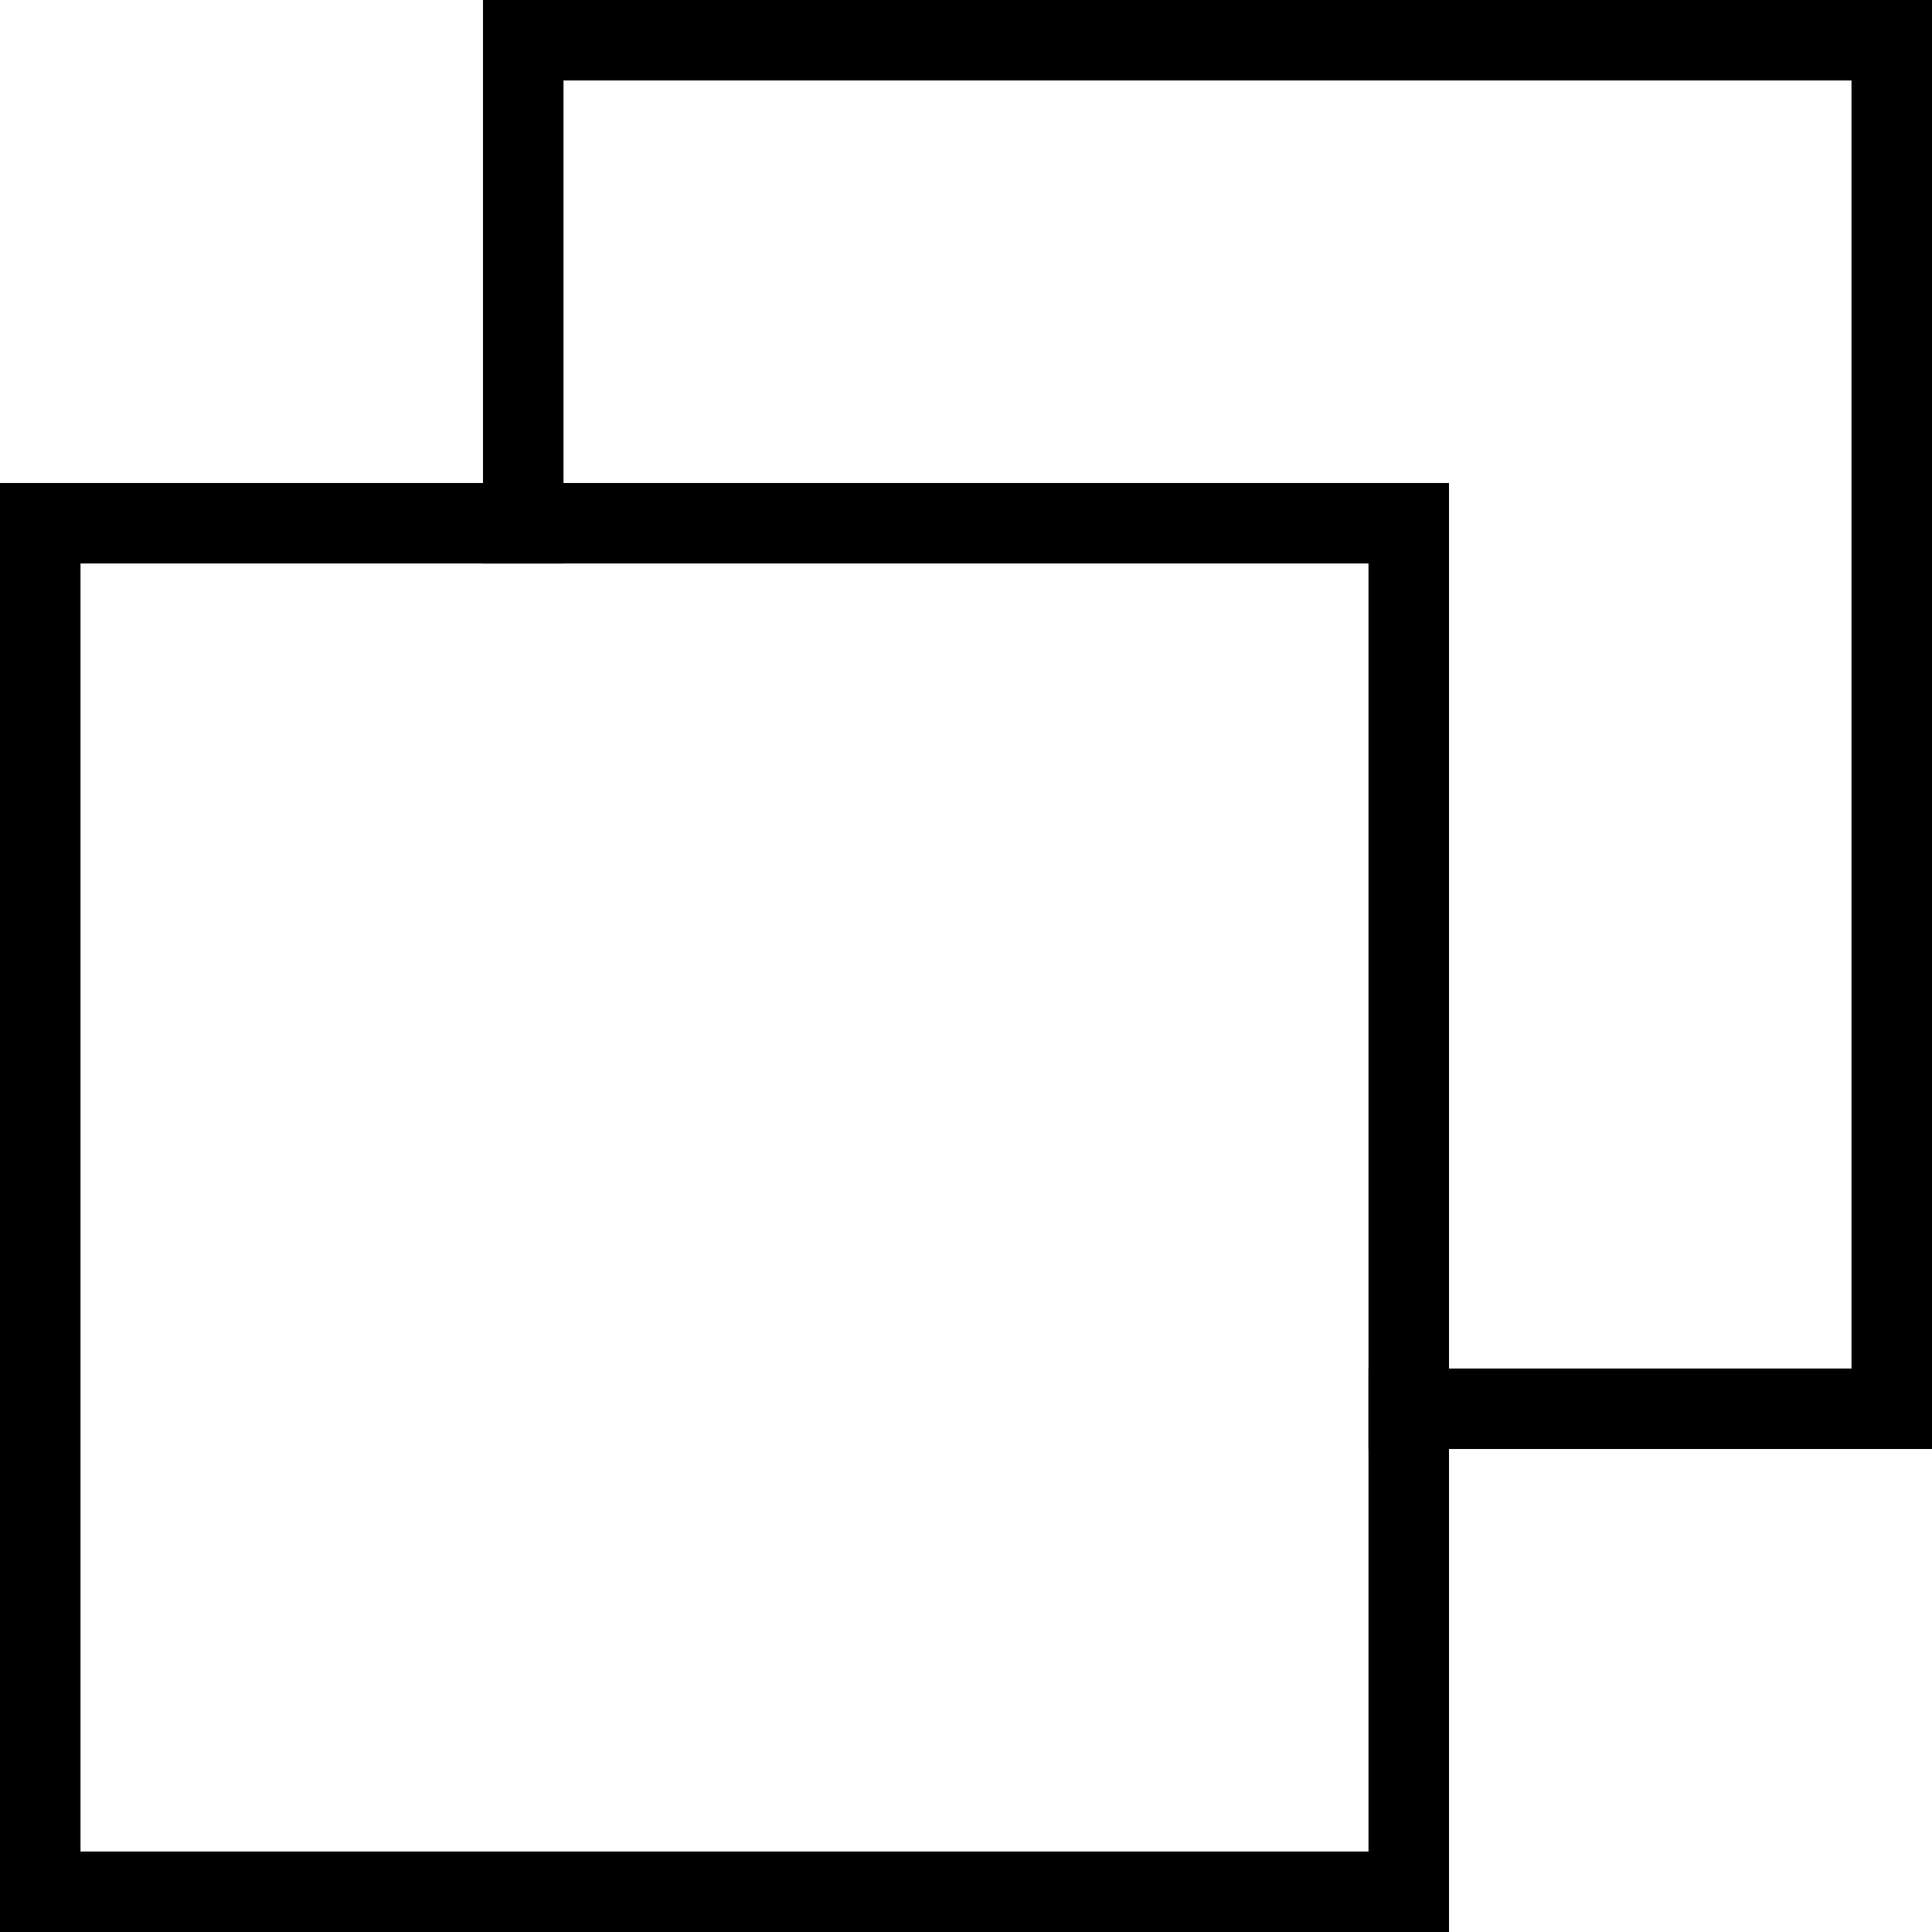
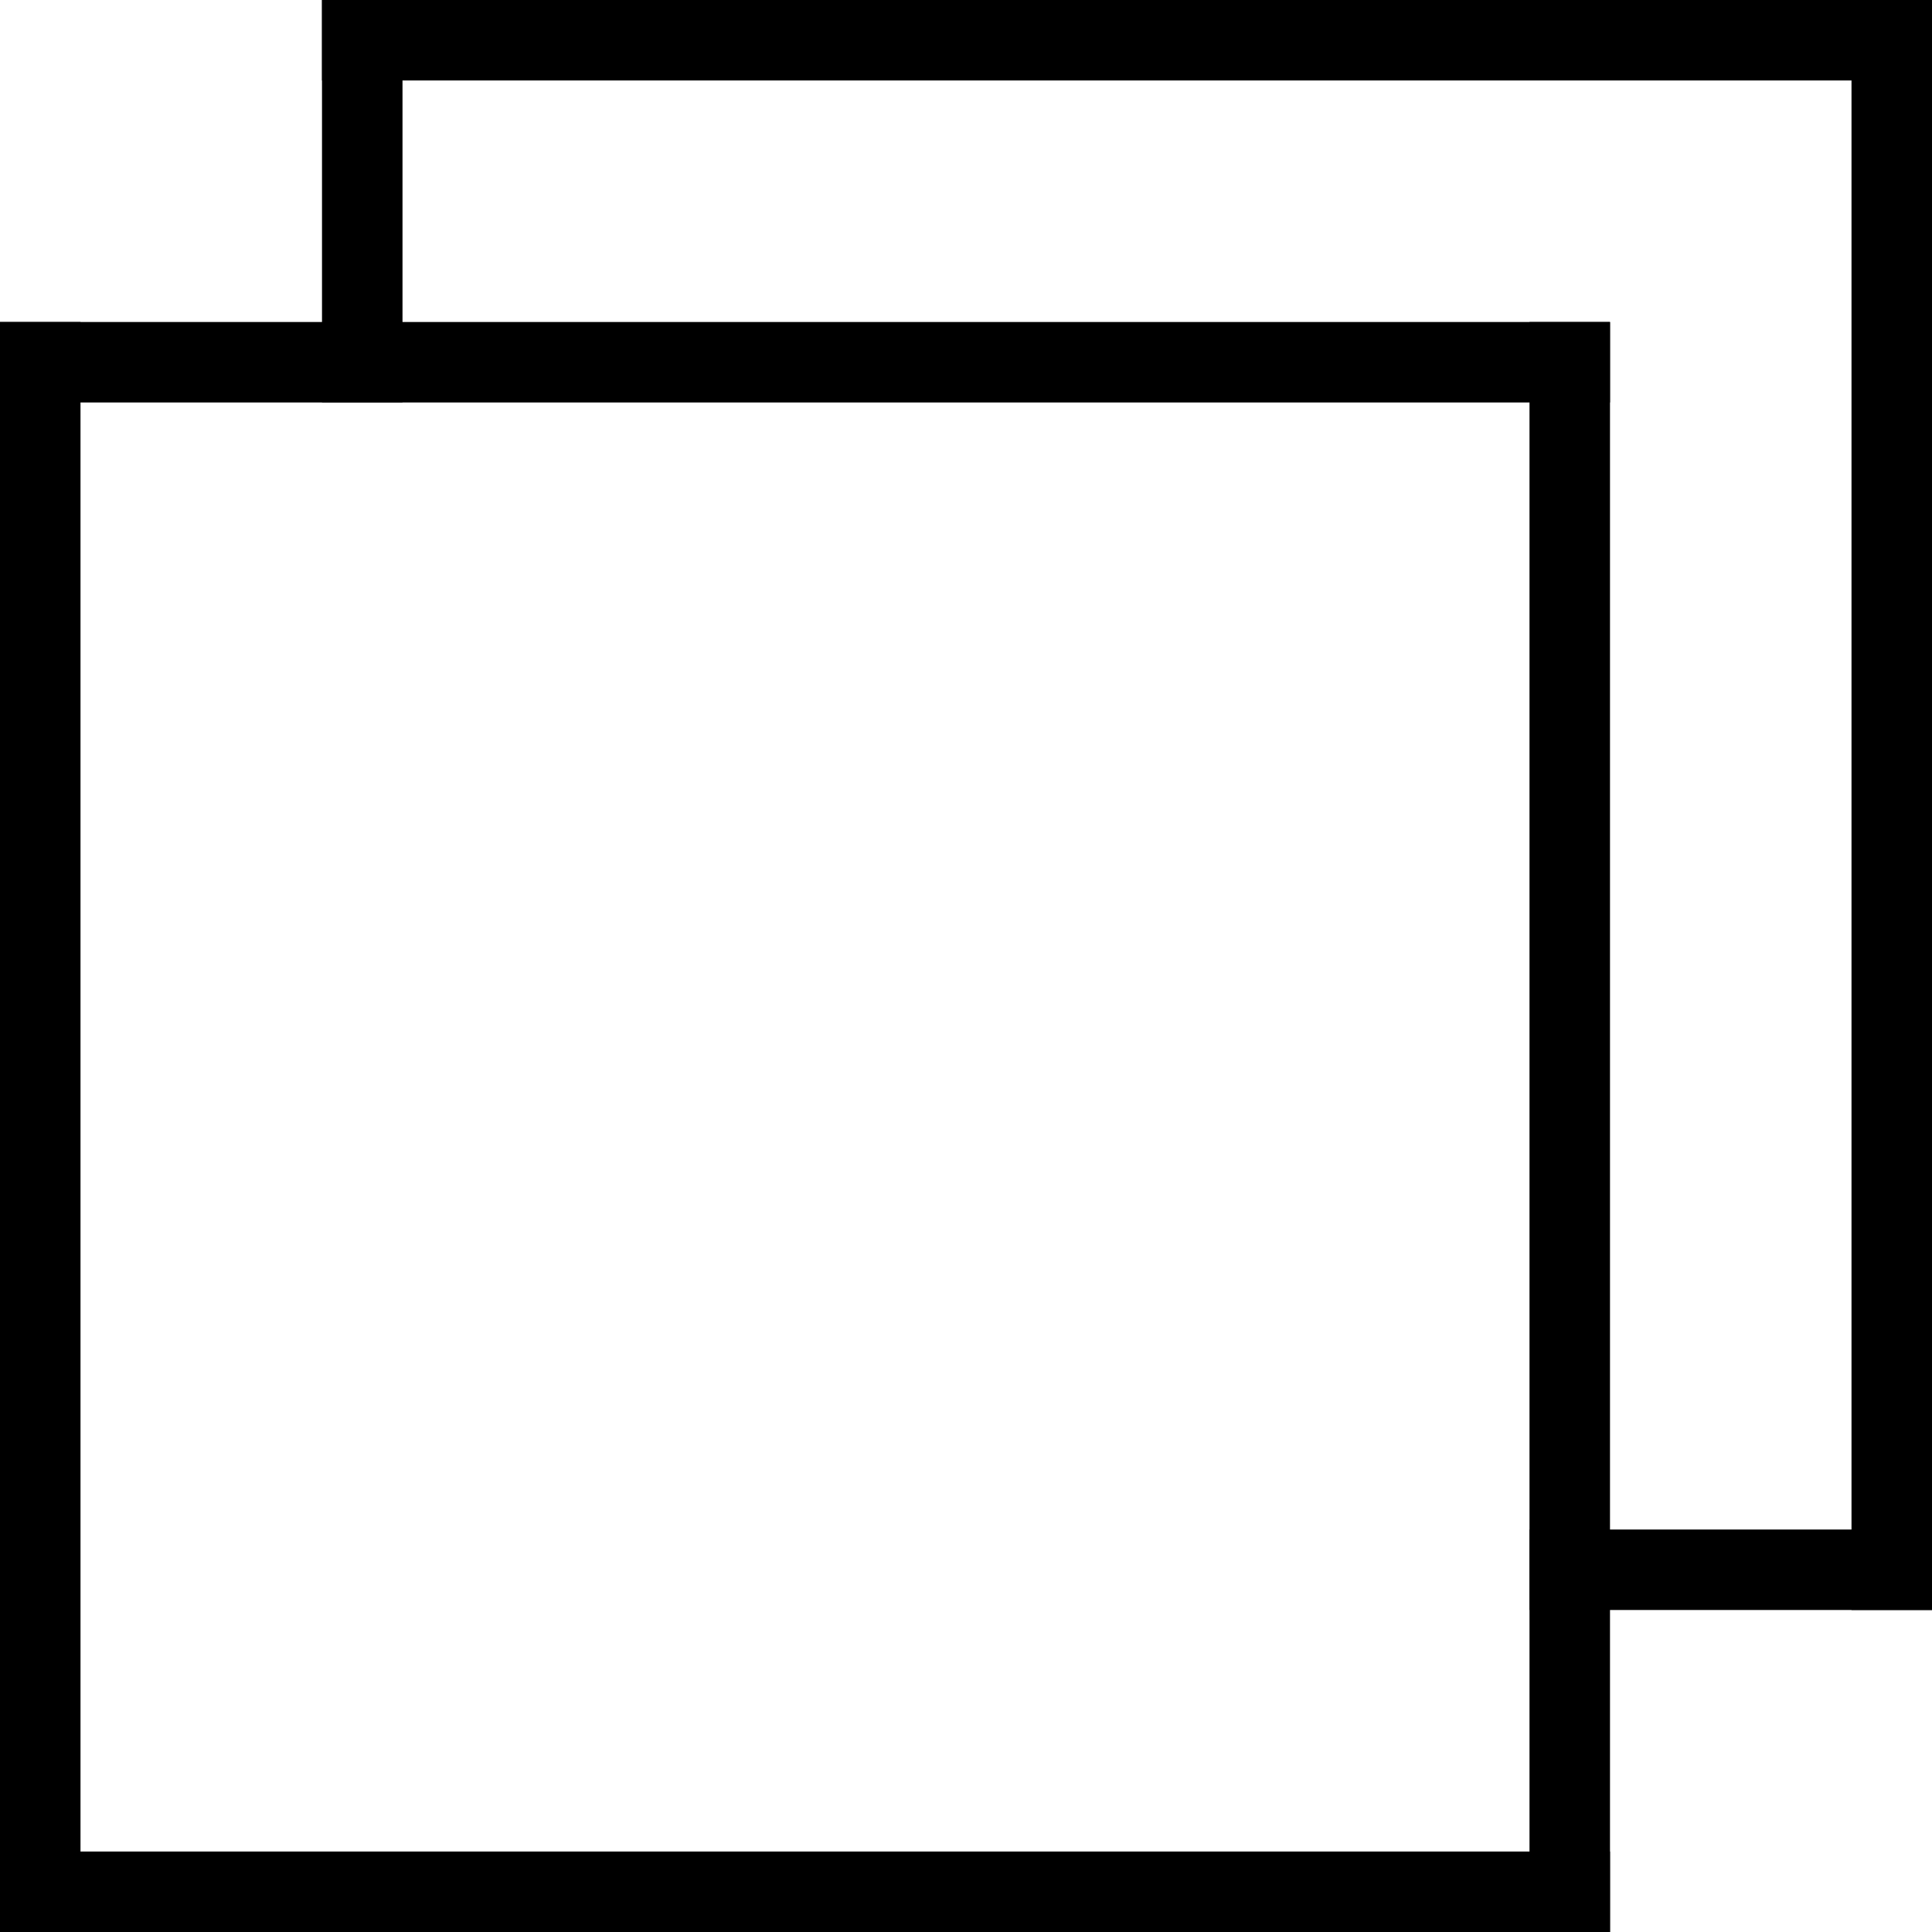
<svg xmlns="http://www.w3.org/2000/svg" width="100%" height="100%" viewBox="0 0 48 48" version="1.1">
  <defs />
  <g id="Page-1" stroke="none" stroke-width="1" fill="none" fill-rule="evenodd" stroke-linecap="square">
    <g id="Group" stroke="#000000" stroke-width="2">
-       <path d="M1,47 L1,13" id="Line" />
-       <path d="M35,47 L35,13" id="Line" />
-       <path d="M18,30 L18,-4" id="Line" transform="translate(18, 13) rotate(90) translate(-18, -13) " />
-       <path d="M18,64 L18,30" id="Line" transform="translate(18, 47) rotate(90) translate(-18, -47) " />
-       <path d="M13,13 L13,1" id="Line" />
-       <path d="M47,35 L47,1" id="Line" />
-       <path d="M30,18 L30,-16" id="Line" transform="translate(30, 1) rotate(90) translate(-30, -1) " />
-       <path d="M41.5,40.5 L41.5,28.5" id="Line" transform="translate(41, 34.5) rotate(90) translate(-41, -34.5) " />
+       <path d="M1,47 L1,9" id="Line" />
+       <path d="M39,47 L39,9" id="Line" />
+       <path d="M20,28 L20,-10" id="Line" transform="translate(20, 9) rotate(90) translate(-20, -9) " />
+       <path d="M20,66 L20,28" id="Line" transform="translate(20, 47) rotate(90) translate(-20, -47) " />
+       <path d="M9,9 L9,1" id="Line" />
+       <path d="M47,39 L47,1" id="Line" />
+       <path d="M27.5,20.5 L27.5,-17.5" id="Line" transform="translate(28, 1.5) rotate(90) translate(-28, -1.5) " />
+       <path d="M43.5,42.5 L43.5,34.5" id="Line" transform="translate(43, 38.5) rotate(90) translate(-43, -38.5) " />
    </g>
  </g>
</svg>
